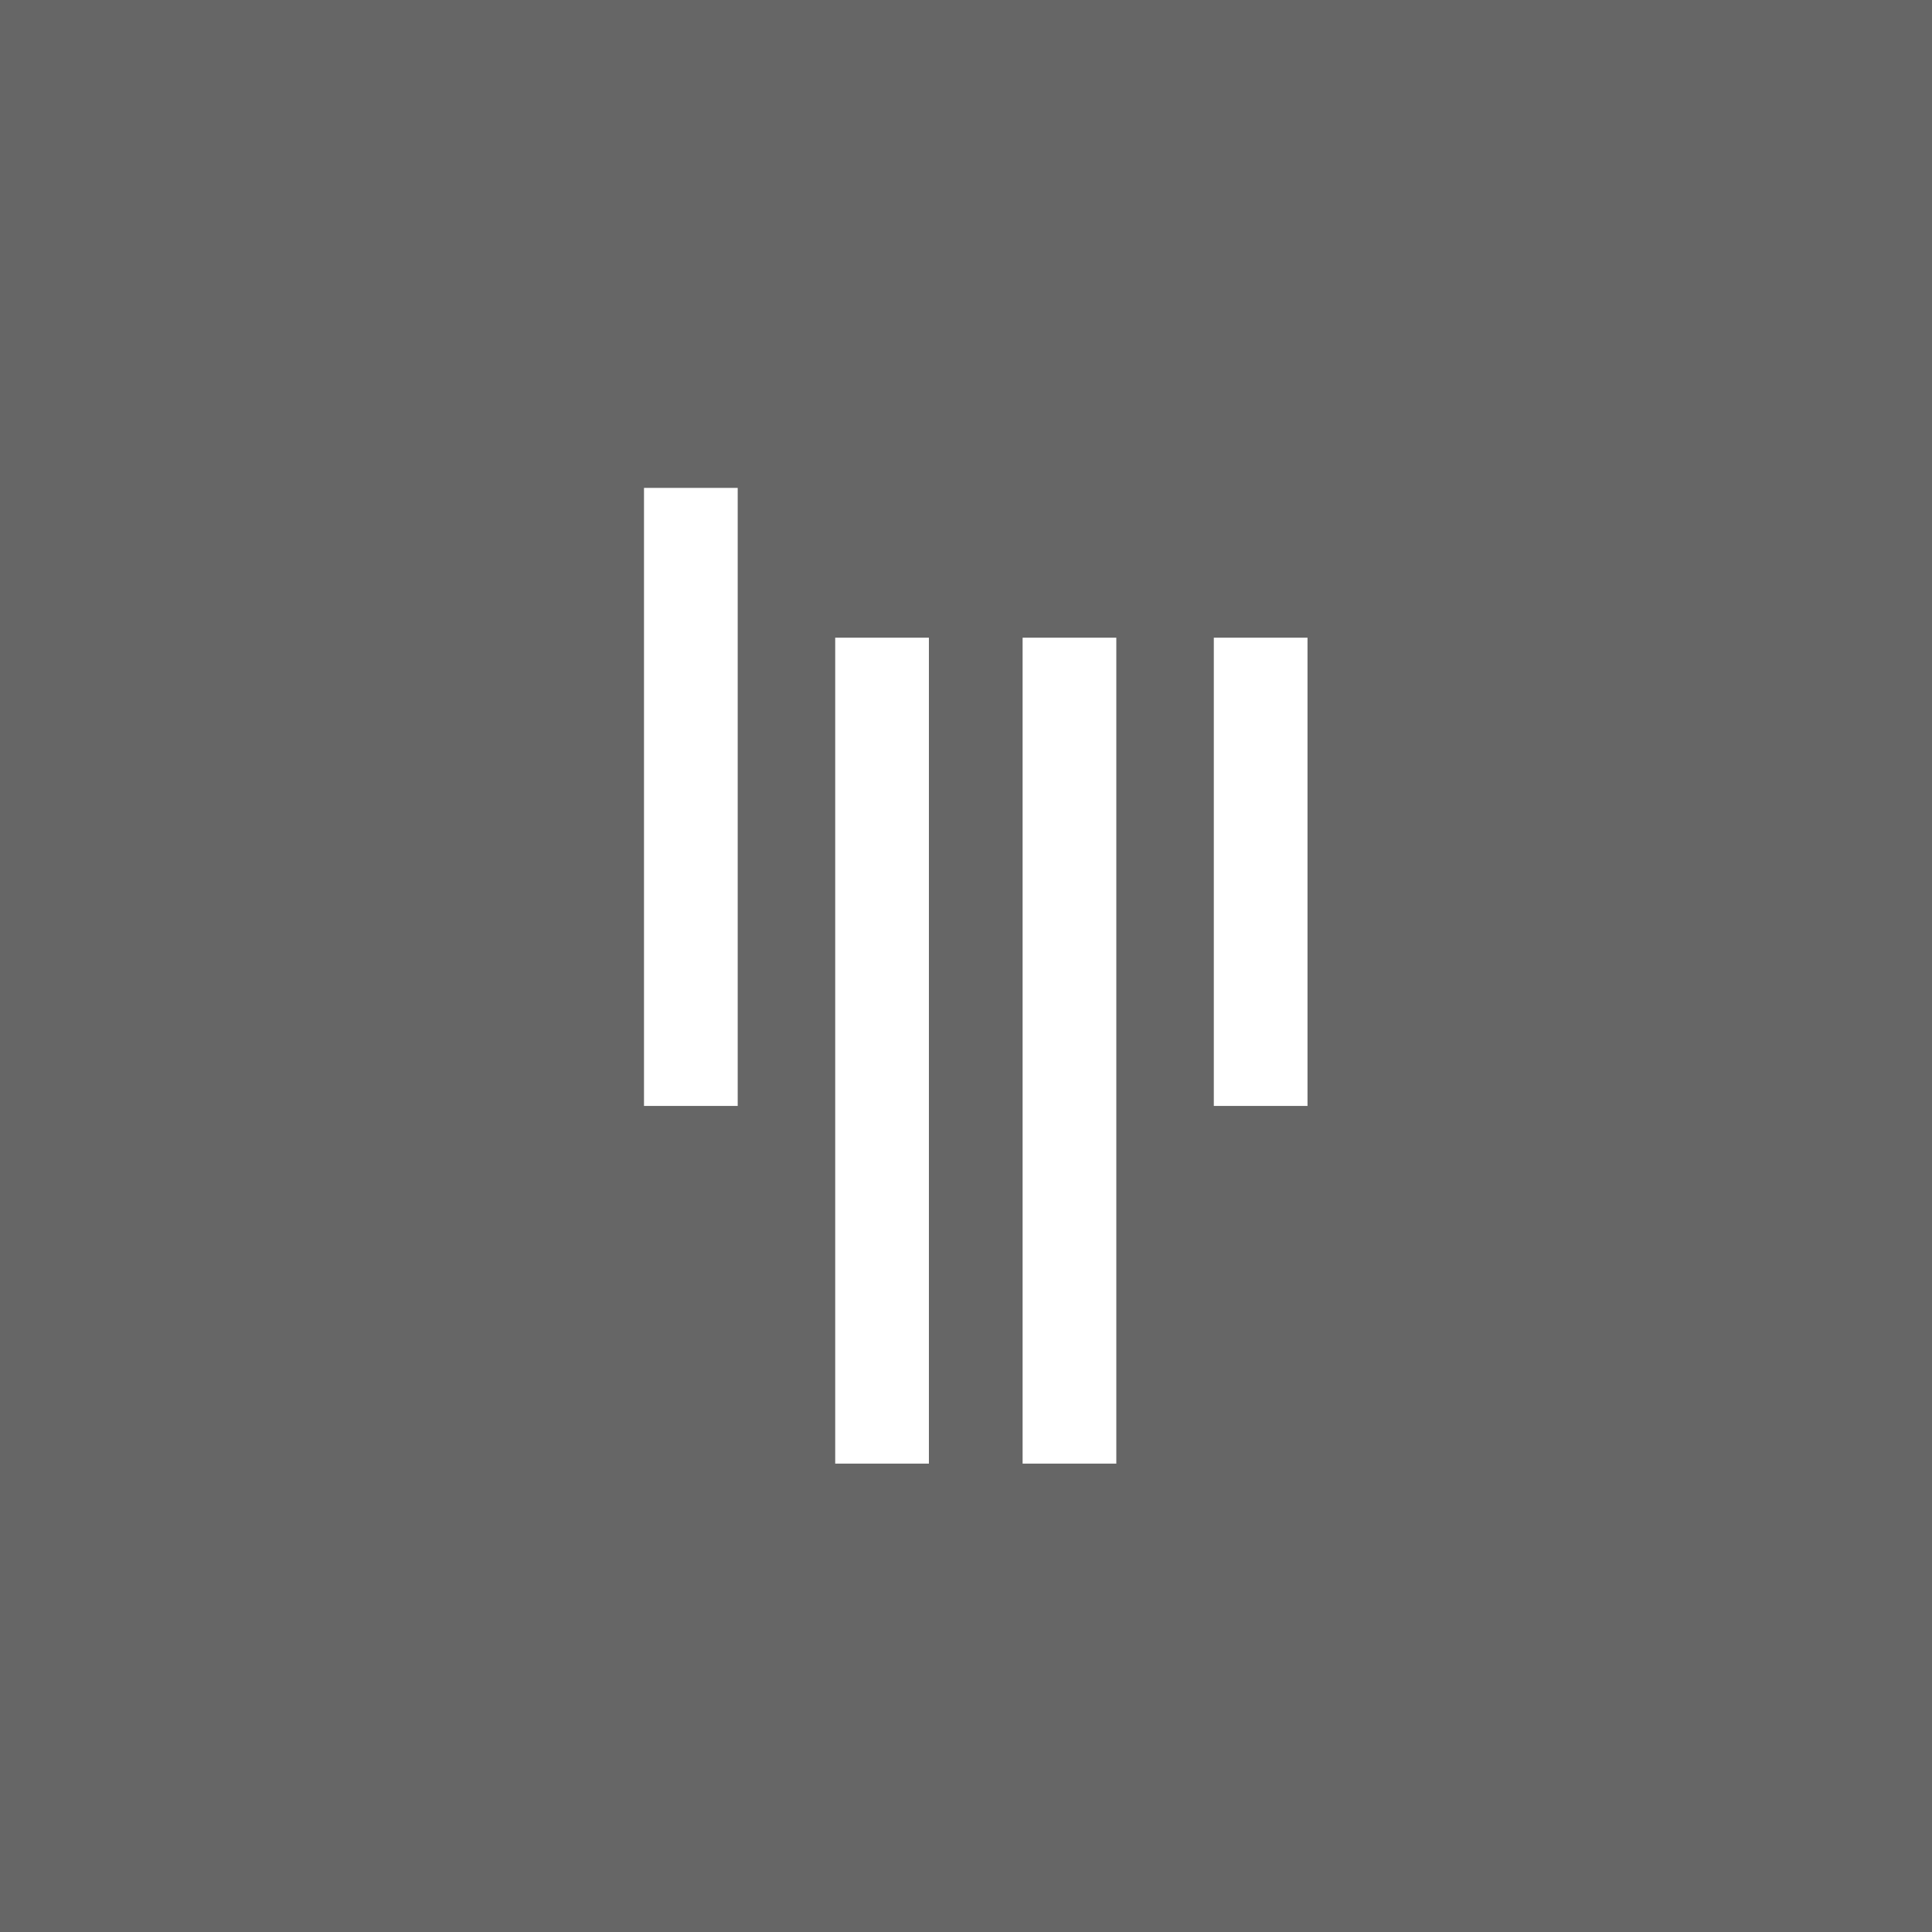
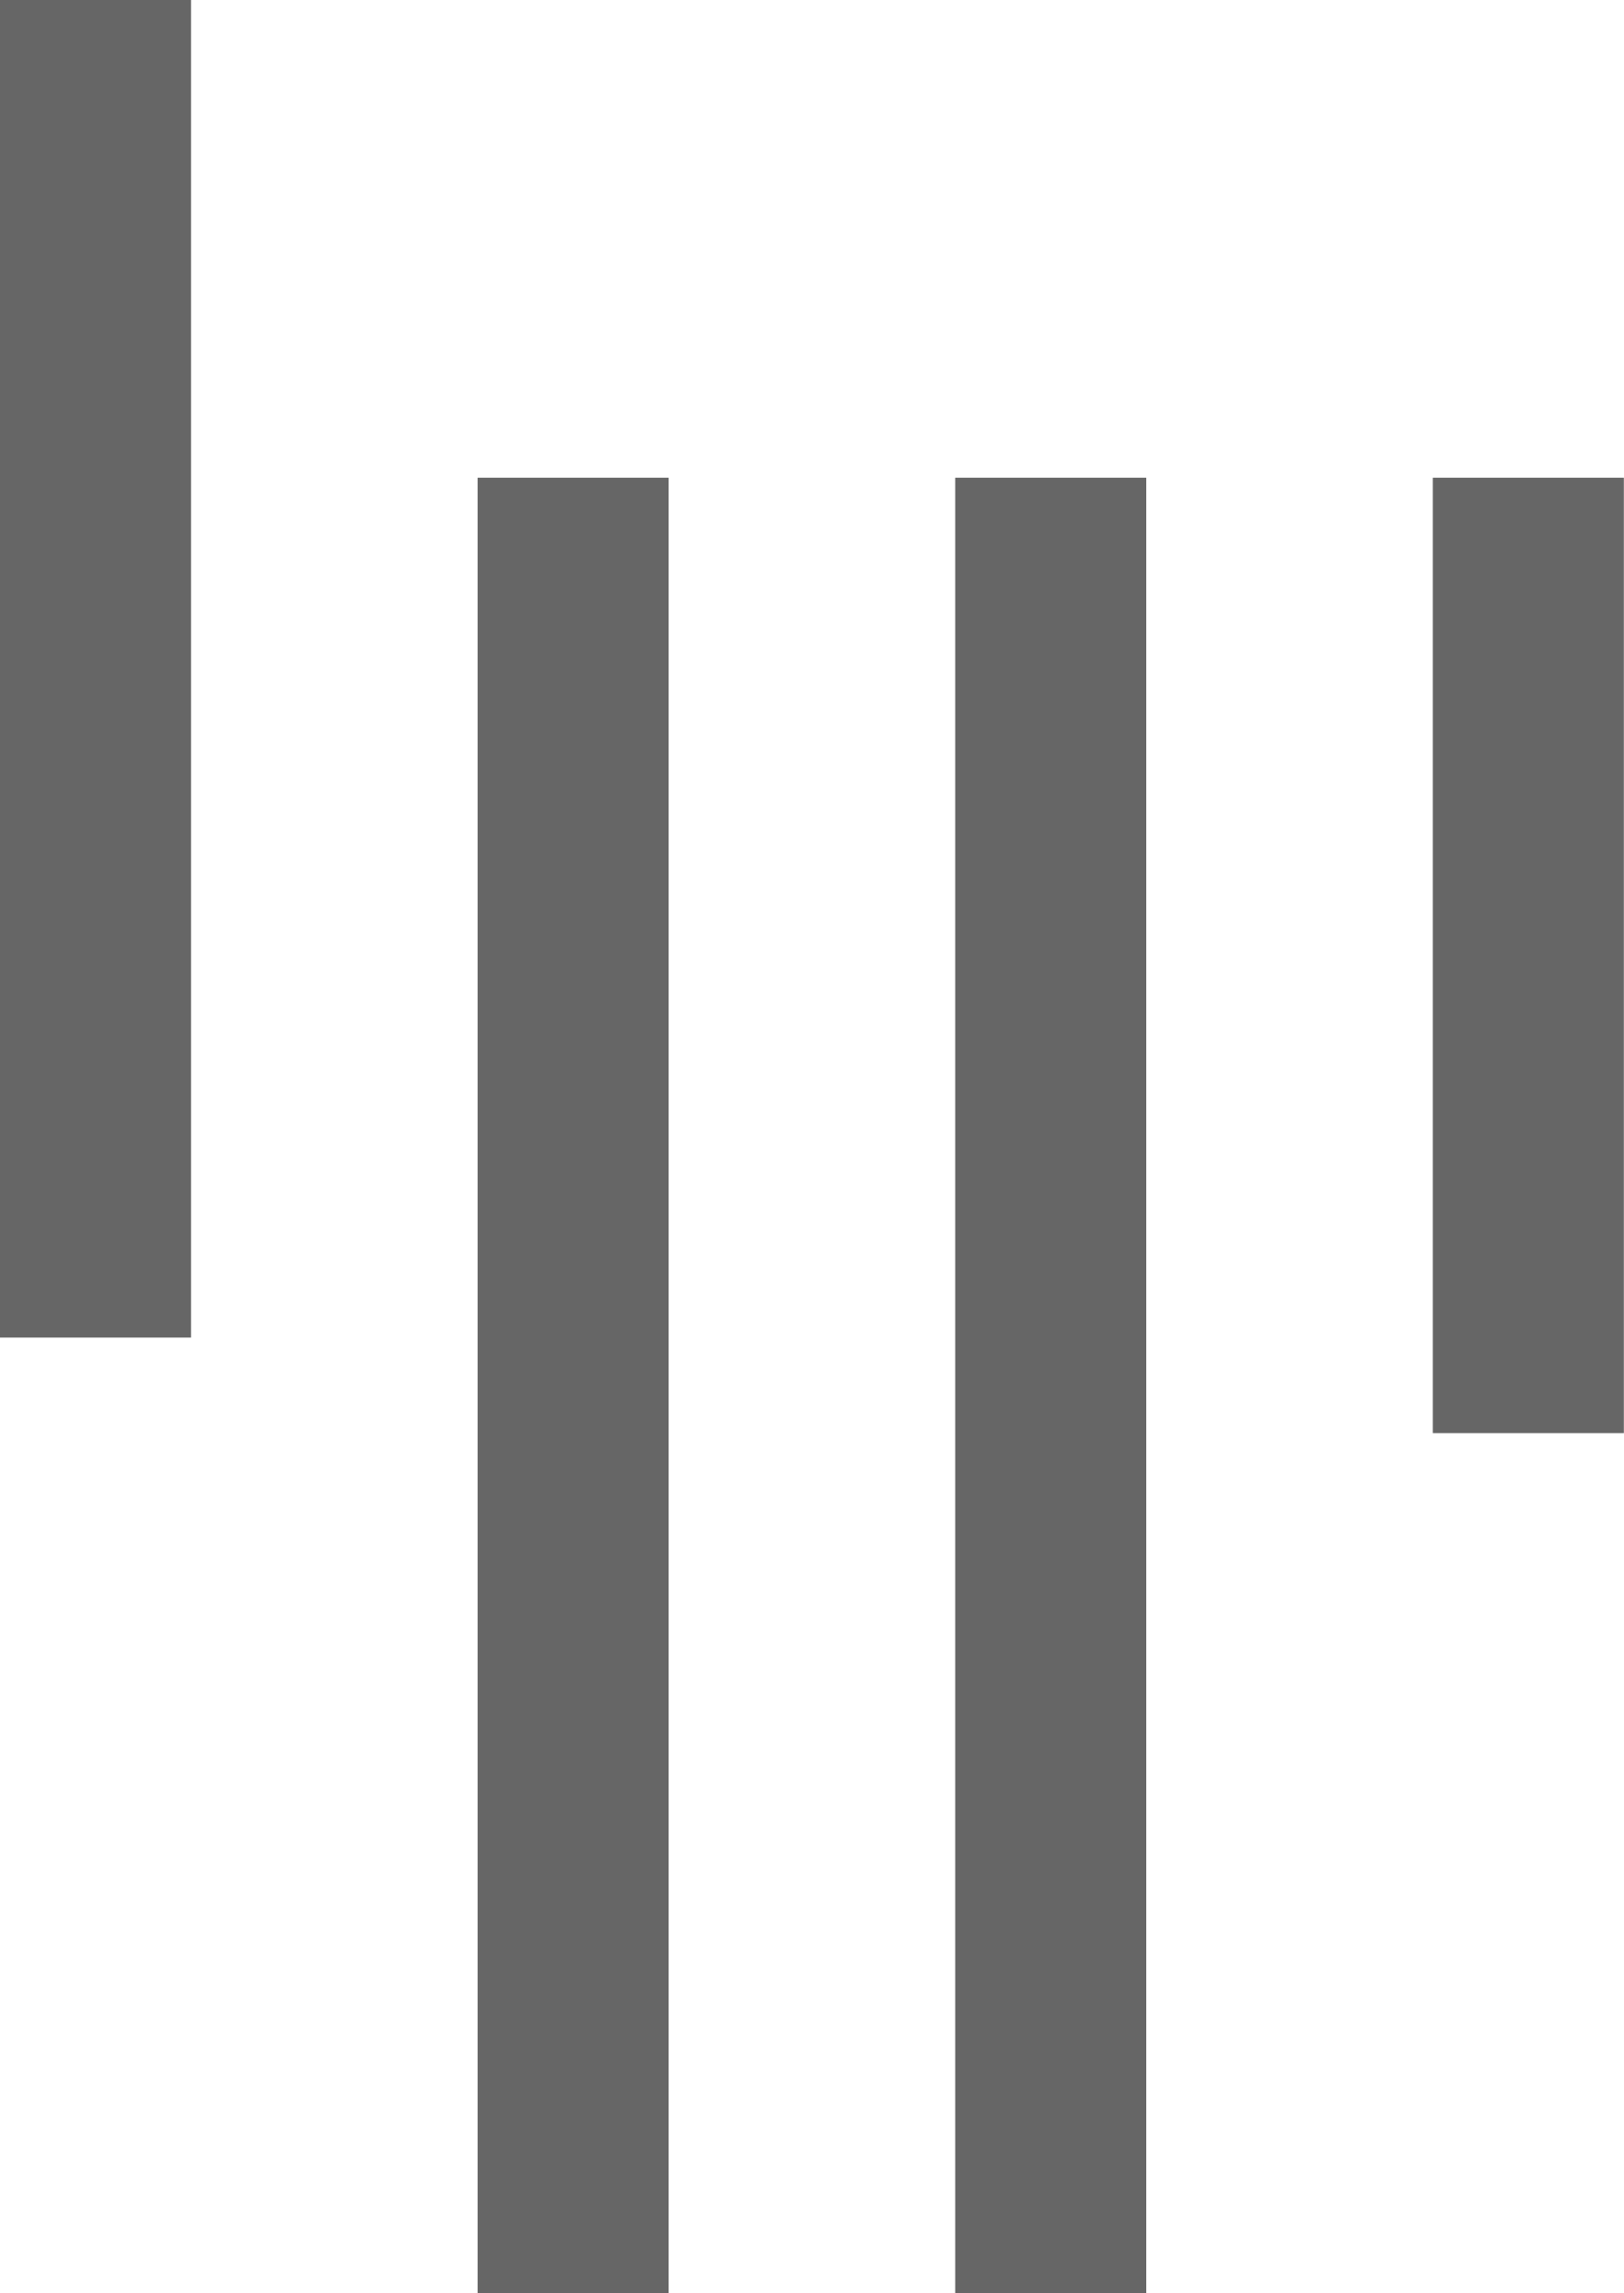
- <svg xmlns="http://www.w3.org/2000/svg" width="30px" height="30px" viewBox="0 0 30 30" version="1.1">
+ <svg xmlns="http://www.w3.org/2000/svg" width="17px" height="24px" viewBox="0 0 17 24" version="1.1">
  <g id="Pages" stroke="none" stroke-width="1" fill="none" fill-rule="evenodd">
-     <g id="Home" transform="translate(-959, -2954)" fill="#666666">
-       <g id="community" transform="translate(129, 2704)">
+     <g id="Home" transform="translate(-966, -2986)" fill="#666666">
+       <g id="community" transform="translate(129, 2734)">
        <g id="Gitter" transform="translate(801, 225)">
-           <g id="icon_gitter_30x30" transform="translate(29, 25)">
-             <path d="M30,0 L30,30 L0,30 L0,0 L30,0 Z M17.334,9.902 L15.879,9.902 L15.879,22.727 L17.334,22.727 L17.334,9.902 Z M14.424,9.902 L12.969,9.902 L12.969,22.727 L14.424,22.727 L14.424,9.902 Z M20.303,9.902 L18.848,9.902 L18.848,17.173 L20.303,17.173 L20.303,9.902 Z M11.455,7.576 L10,7.576 L10,17.173 L11.455,17.173 L11.455,7.576 Z" id="Combined-Shape" />
+           <g id="logo_gitter" transform="translate(36, 27)">
+             <g id="Rectangle">
+               <rect x="0" y="0" width="2" height="14" />
+               <rect x="15" y="5" width="2" height="10" />
+               <rect x="5" y="5" width="2" height="19" />
+               <rect x="10" y="5" width="2" height="19" />
+             </g>
          </g>
        </g>
      </g>
    </g>
  </g>
</svg>
